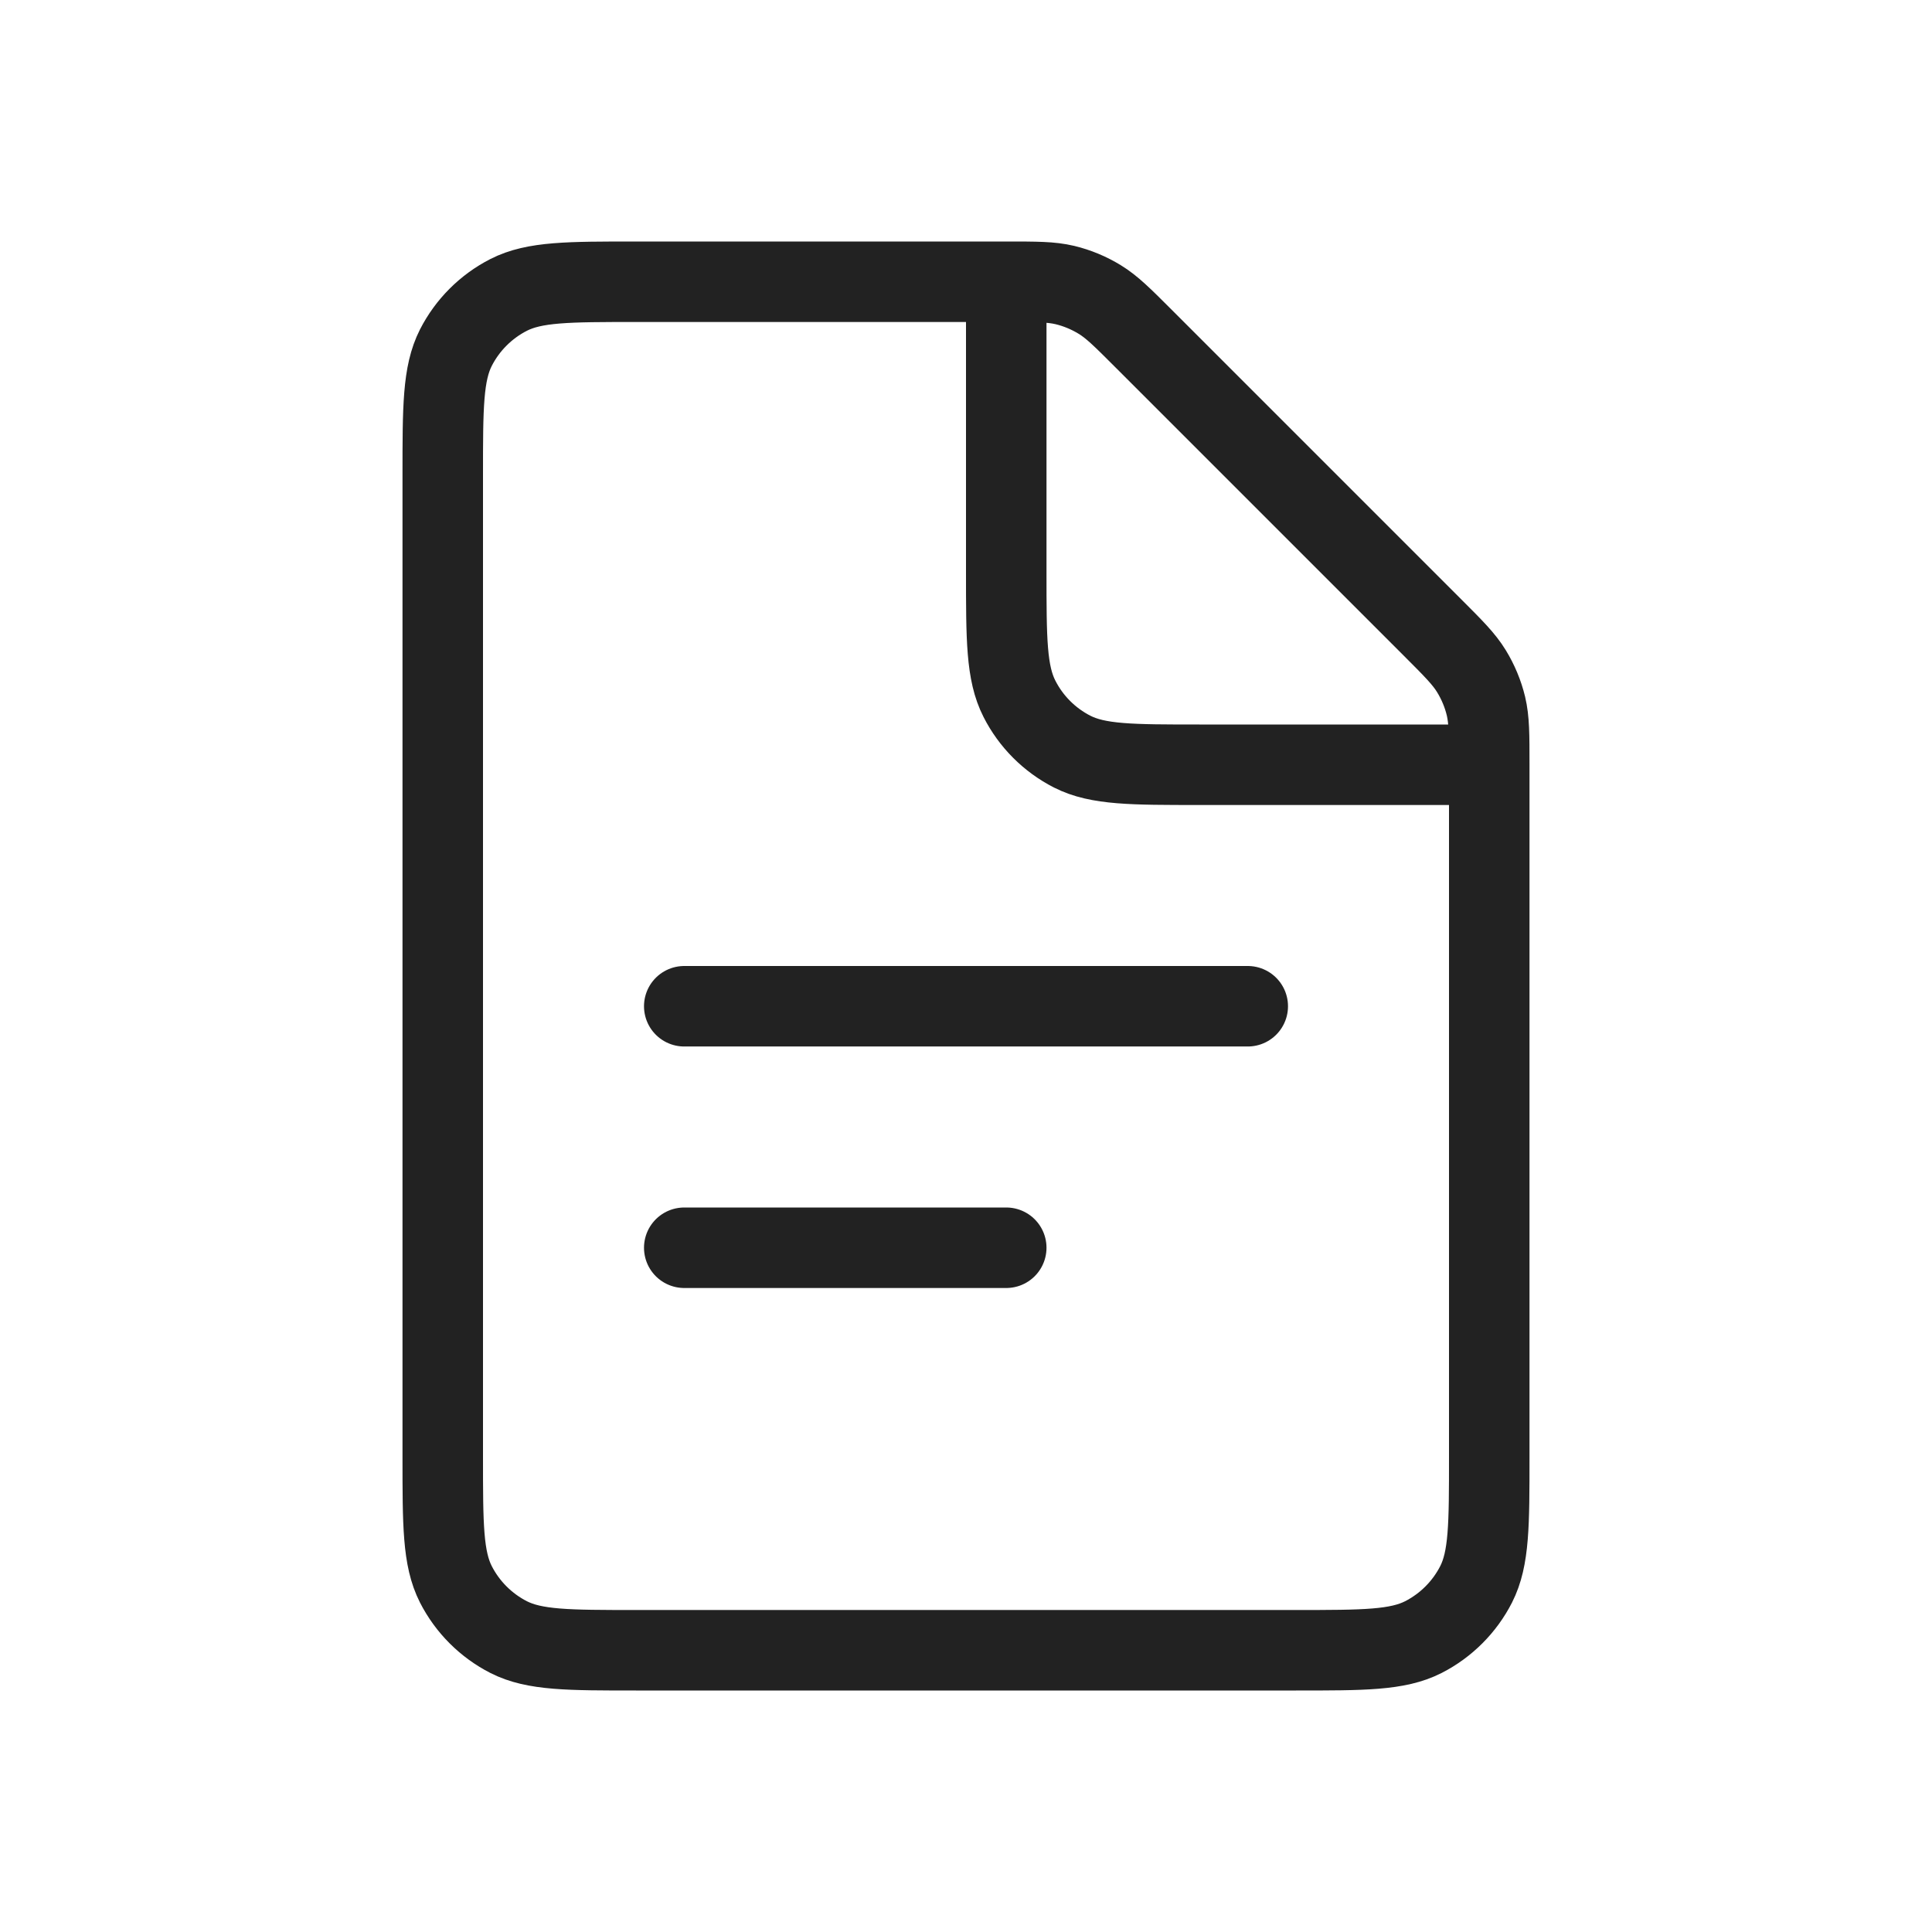
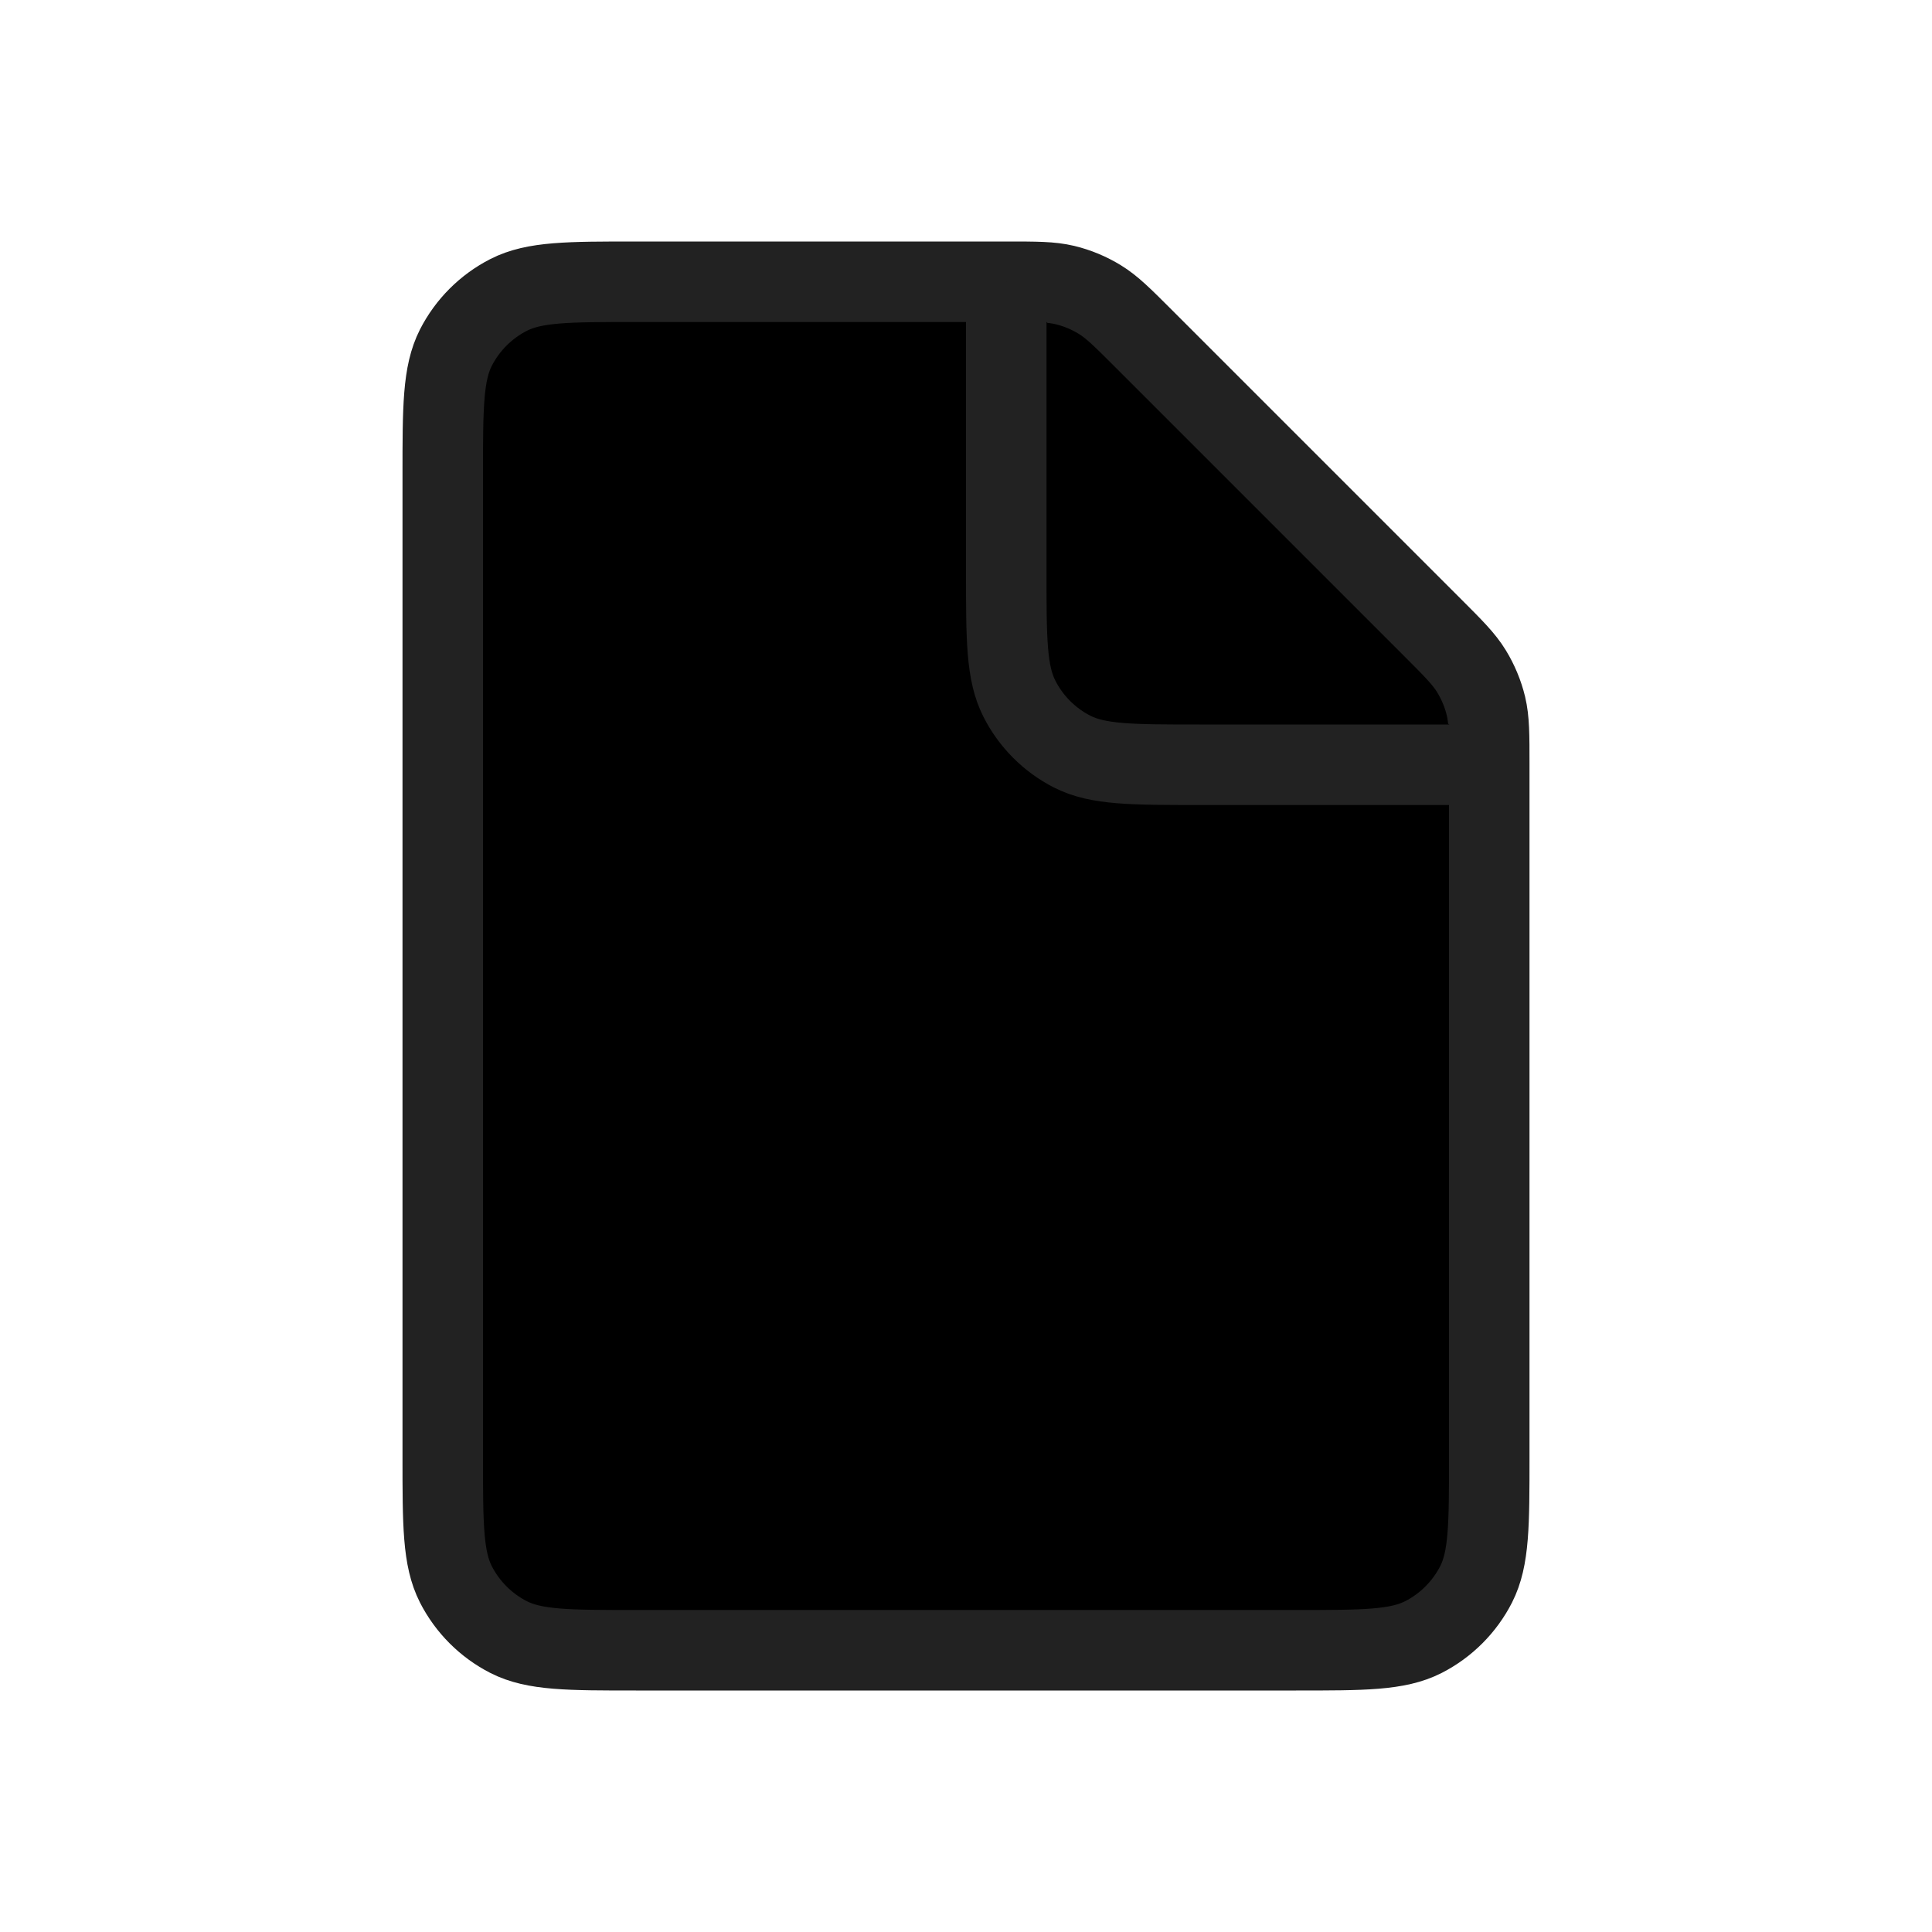
- <svg xmlns="http://www.w3.org/2000/svg" width="24" height="24" viewBox="0 0 24 24" fill="none">
+ <svg xmlns="http://www.w3.org/2000/svg" width="24" height="24" viewBox="0 0 24 24" fill="currentColor">
  <path d="M8.5 12.5L15.5 12.5" stroke="#222222" stroke-linecap="round" />
  <path d="M8.5 15.5L12.5 15.5" stroke="#222222" stroke-linecap="round" />
  <path d="M5.5 5.9C5.5 5.06 5.5 4.64 5.663 4.319C5.807 4.037 6.037 3.807 6.319 3.663C6.64 3.5 7.06 3.5 7.9 3.5H12.506C12.873 3.5 13.056 3.5 13.229 3.541C13.382 3.578 13.528 3.639 13.662 3.721C13.814 3.814 13.944 3.944 14.203 4.203L17.797 7.797C18.056 8.056 18.186 8.186 18.279 8.338C18.361 8.472 18.422 8.618 18.459 8.771C18.5 8.944 18.5 9.127 18.5 9.494V18.1C18.5 18.94 18.5 19.36 18.337 19.681C18.193 19.963 17.963 20.193 17.681 20.337C17.36 20.5 16.94 20.5 16.1 20.5H7.9C7.06 20.5 6.64 20.5 6.319 20.337C6.037 20.193 5.807 19.963 5.663 19.681C5.5 19.36 5.5 18.94 5.5 18.1V5.9Z" stroke="#222222" />
  <path d="M12.5 3.5V7.1C12.5 7.94 12.5 8.36 12.664 8.681C12.807 8.963 13.037 9.193 13.319 9.337C13.64 9.5 14.06 9.5 14.9 9.5H18.5" stroke="#222222" />
</svg>
